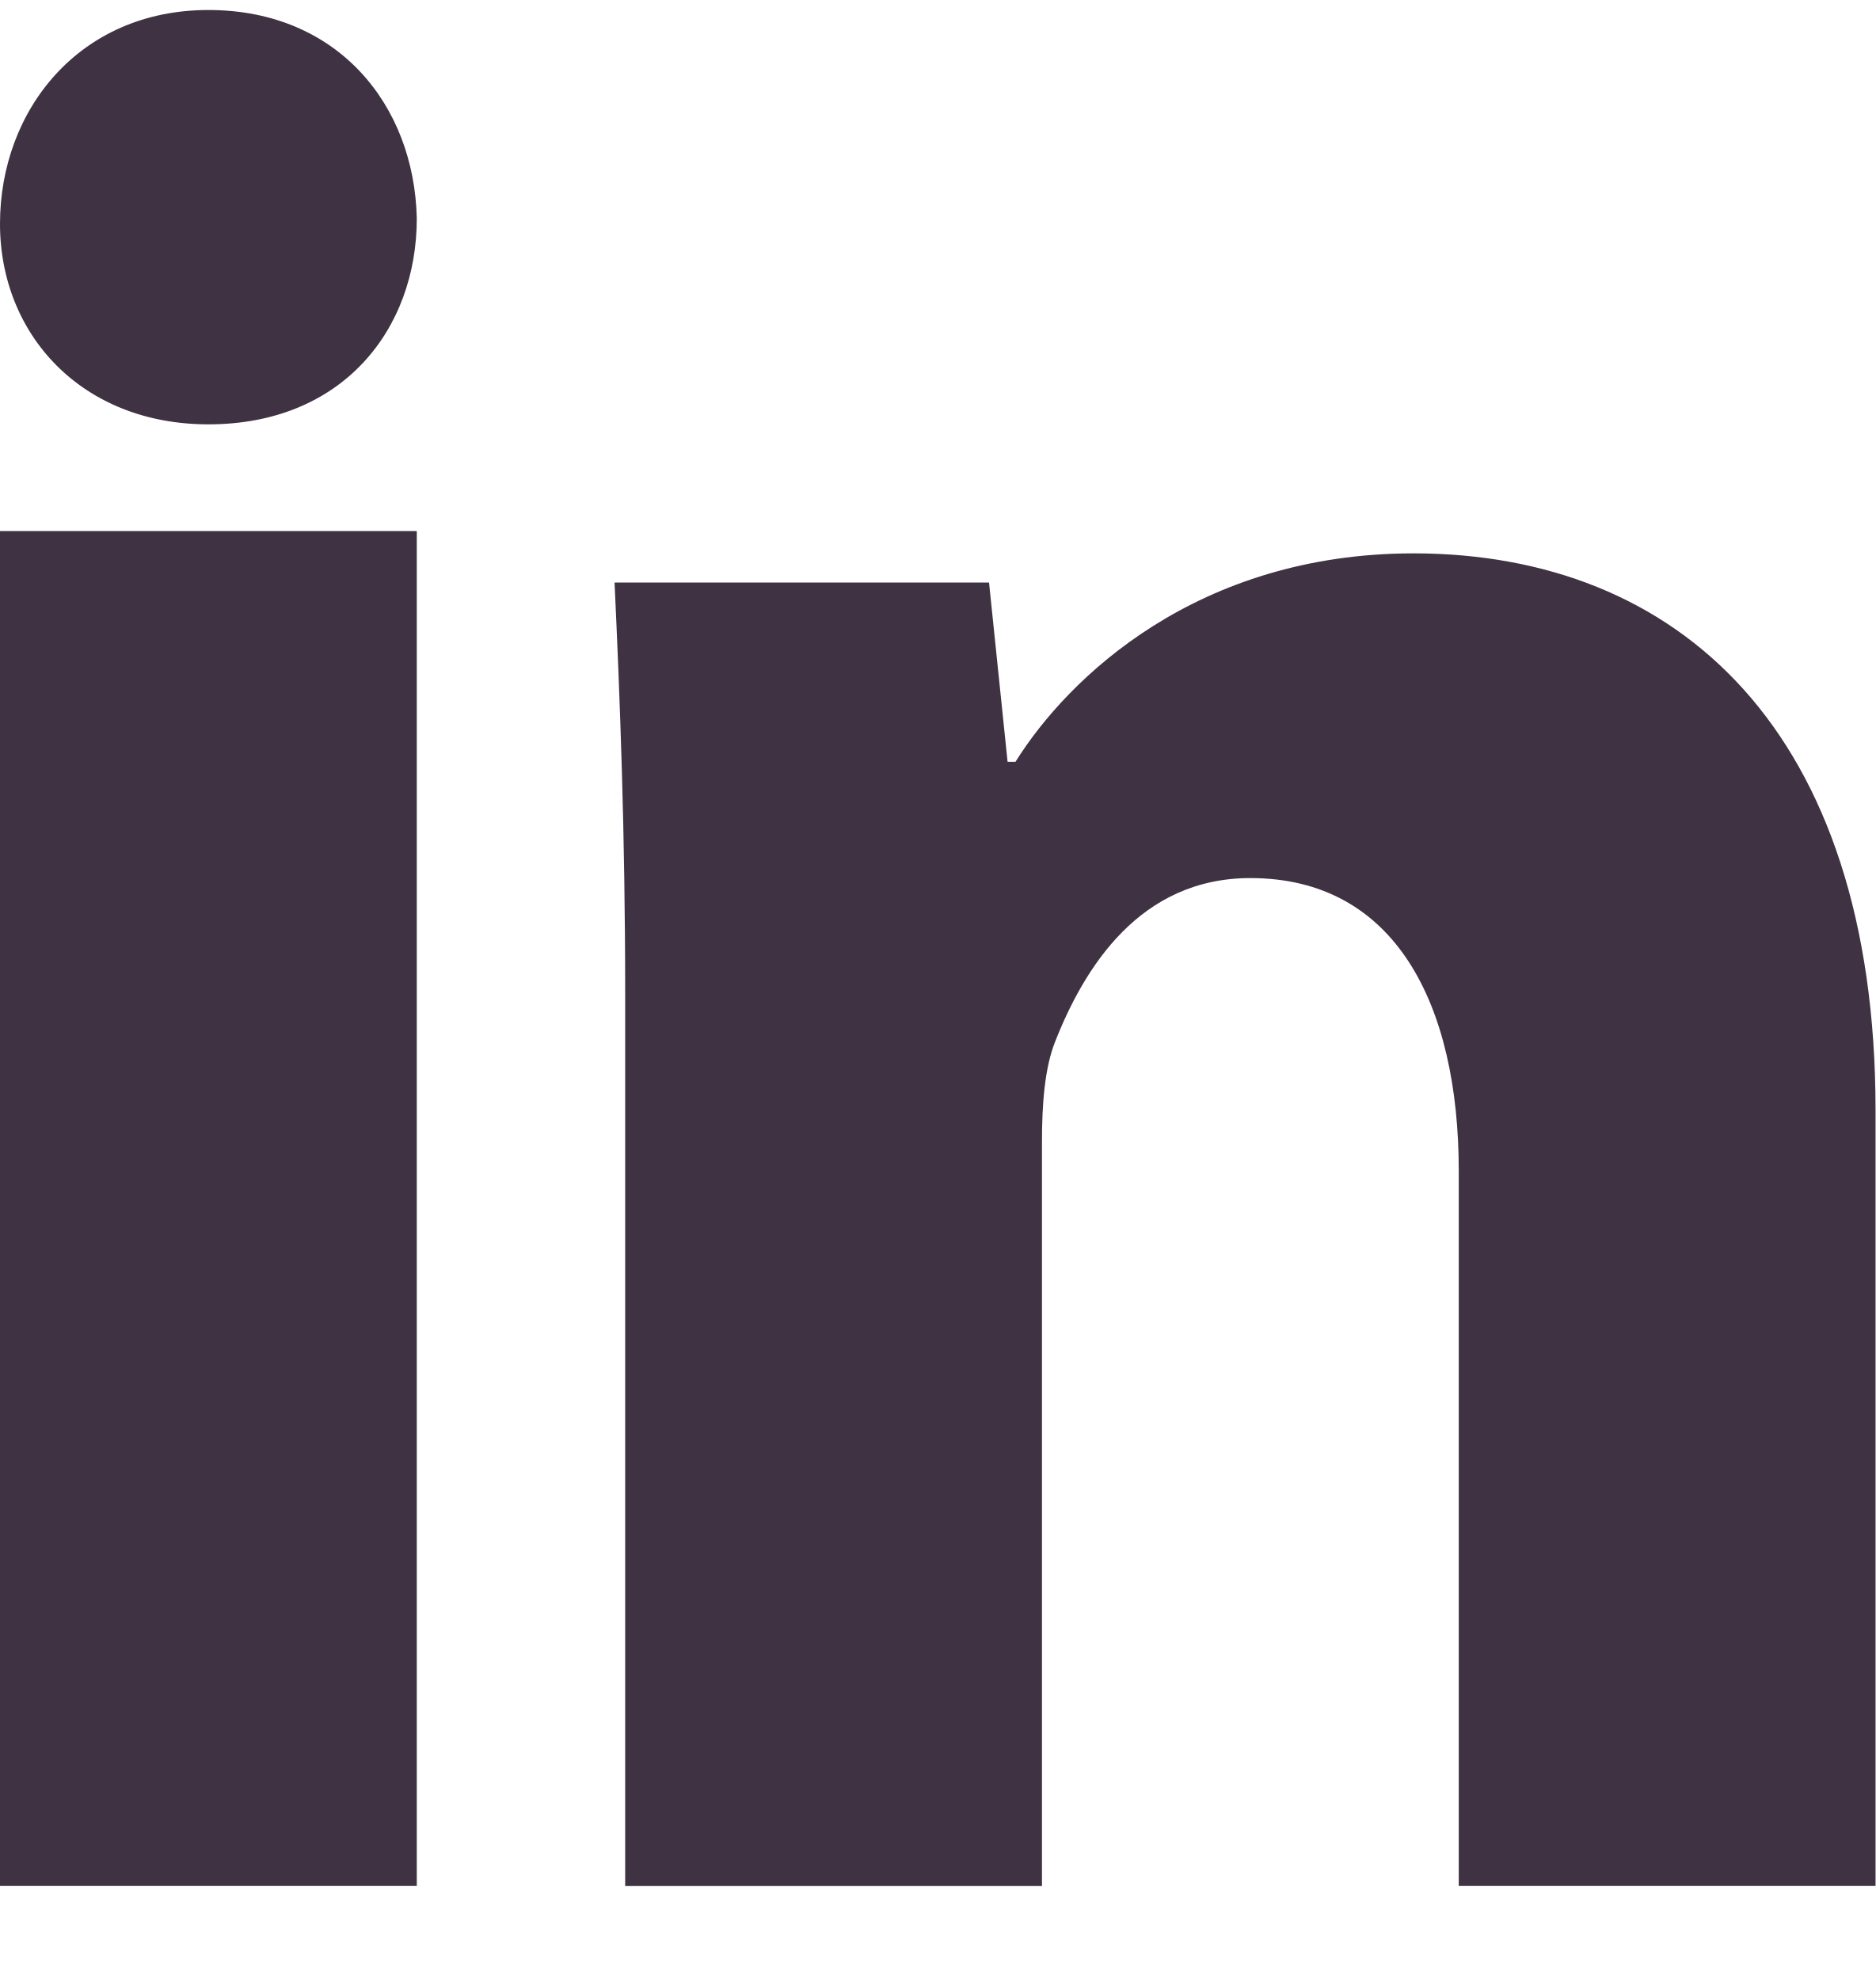
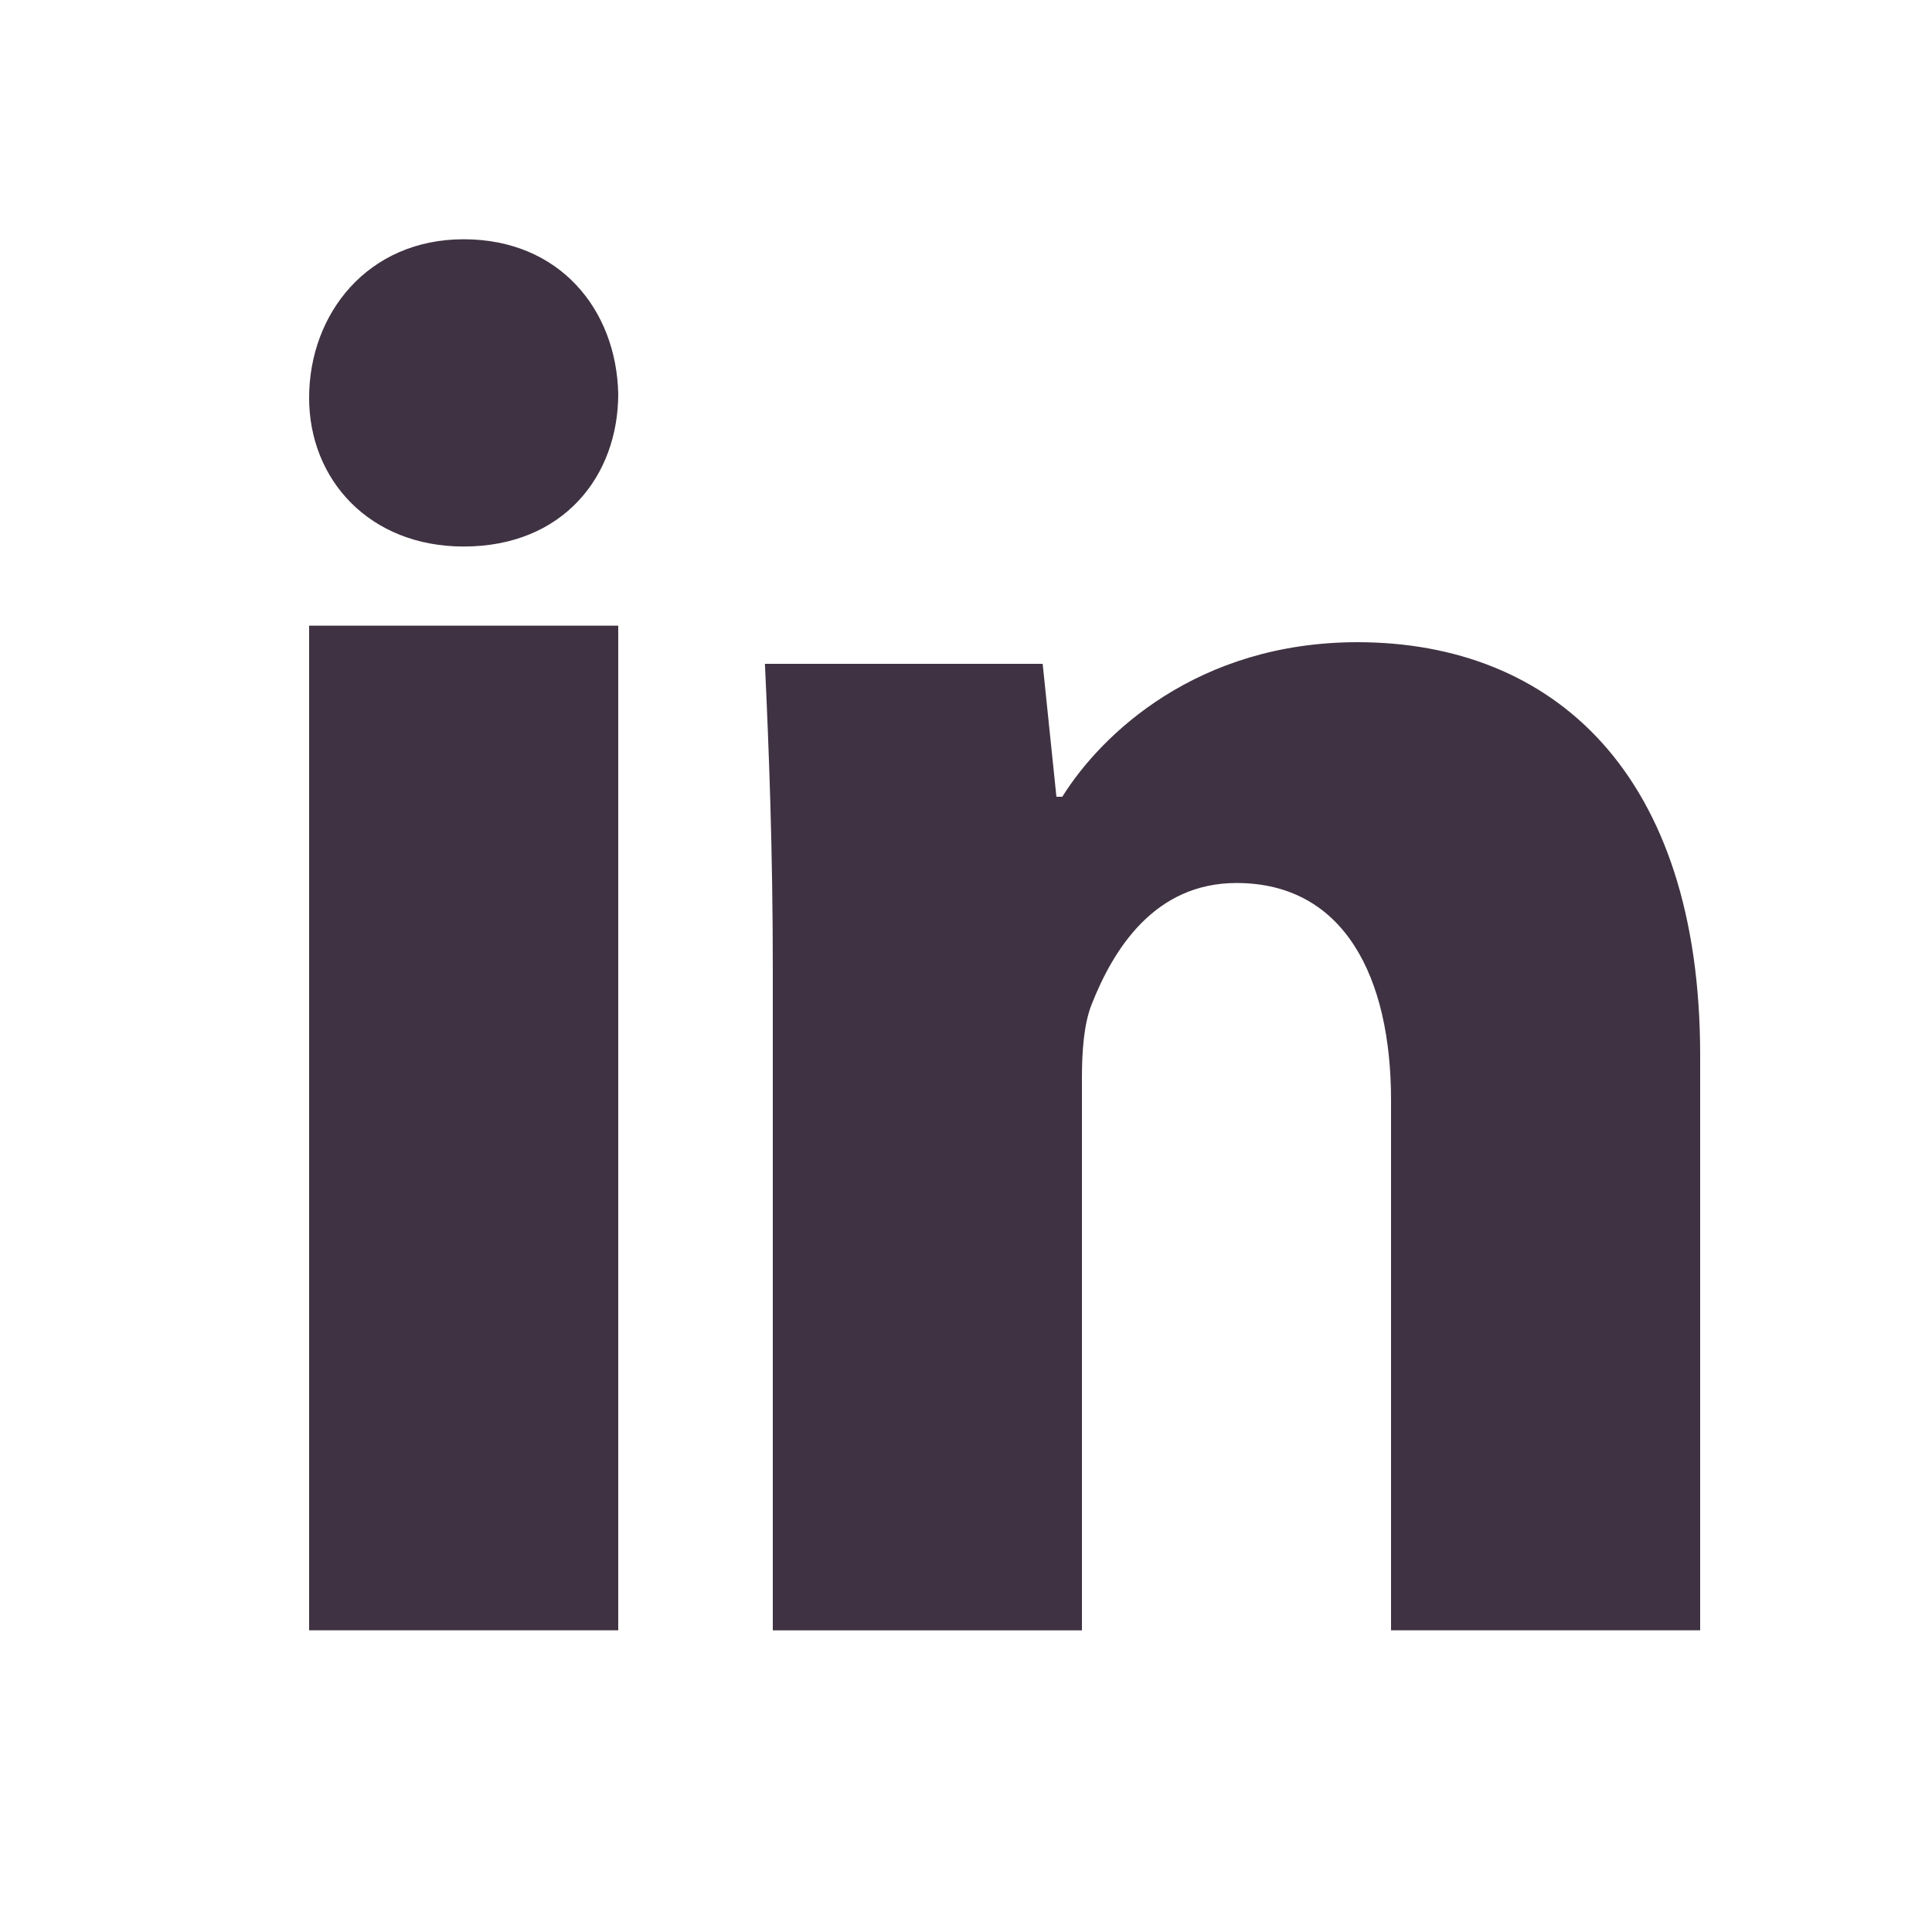
- <svg xmlns="http://www.w3.org/2000/svg" width="18" height="19" viewBox="0 0 18 19">
-   <path d="M4 2.096c0 1.062-.71 1.976-2 1.976-1.216 0-2-.862-2-1.924C0 1.058.76.096 2 .096s1.976.91 2 2zm-4 16v-13h4v13H0zM6 9.54c0-1.545-.05-2.836-.102-3.95h3.594L9.67 7.31h.076c.506-.81 1.746-2 3.822-2C16.1 5.312 18 7.007 18 10.654v7.442h-4v-6.86c0-1.595-.607-2.81-2-2.81-1.062 0-1.594.86-1.873 1.568-.102.254-.127.608-.127.963v7.14H6V9.54z" fill="#3F3242" fill-rule="evenodd" />
+ <svg xmlns="http://www.w3.org/2000/svg" width="25px" height="25px" viewBox="0 0 25 25" version="1.1">
+   <defs />
+   <g id="Page-1" stroke="none" stroke-width="1" fill="none" fill-rule="evenodd">
+     <g id="linkedin" fill="#3F3242">
+       <g transform="translate(4, 3)" id="Shape">
+         <g>
+           <path d="M4,2.096 C4,3.158 3.29,4.072 2,4.072 C0.784,4.072 0,3.21 0,2.148 C0,1.058 0.76,0.096 2,0.096 C3.24,0.096 3.976,1.006 4,2.096 L4,2.096 Z M0,18.096 L0,5.096 L4,5.096 L4,18.096 L0,18.096 L0,18.096 Z M6,9.54 C6,7.995 5.95,6.704 5.898,5.59 L9.492,5.59 L9.67,7.31 L9.746,7.31 C10.252,6.5 11.492,5.31 13.568,5.31 C16.1,5.312 18,7.007 18,10.654 L18,18.096 L14,18.096 L14,11.236 C14,9.641 13.393,8.426 12,8.426 C10.938,8.426 10.406,9.286 10.127,9.994 C10.025,10.248 10,10.602 10,10.957 L10,18.097 L6,18.097 L6,9.54 L6,9.54 Z" />
+         </g>
+       </g>
+     </g>
+   </g>
</svg>
